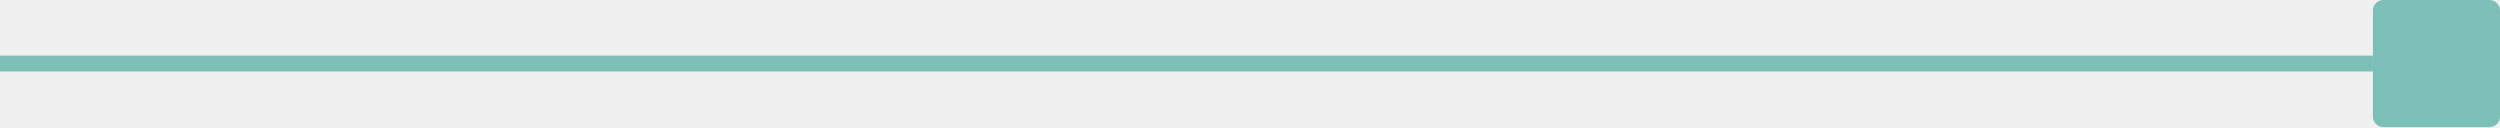
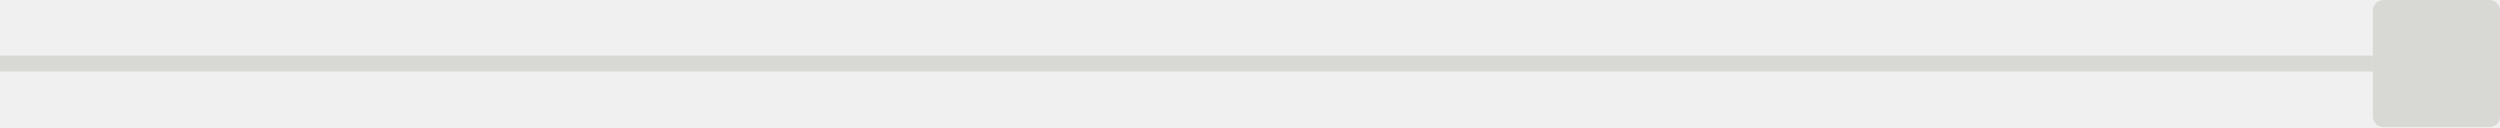
<svg xmlns="http://www.w3.org/2000/svg" width="472" height="24" viewBox="0 0 472 24" fill="none">
  <mask id="path-1-inside-1_2161_2767" fill="white">
    <rect x="448" width="24" height="24" rx="2" />
  </mask>
-   <rect x="448" width="24" height="24" rx="2" stroke="#7BBFB7" fill="#7BBFB7" stroke-width="6" mask="url(#path-1-inside-1_2161_2767)" />
-   <path d="M0 12H448" stroke="#7BBFB7" stroke-width="3" />
+   <rect x="448" width="24" height="24" rx="2" stroke="#d8d8d5" fill="#d8d8d5" stroke-width="6" mask="url(#path-1-inside-1_2161_2767)" />
+   <path d="M0 12H448" stroke="#d8d8d5" stroke-width="3" />
</svg>
